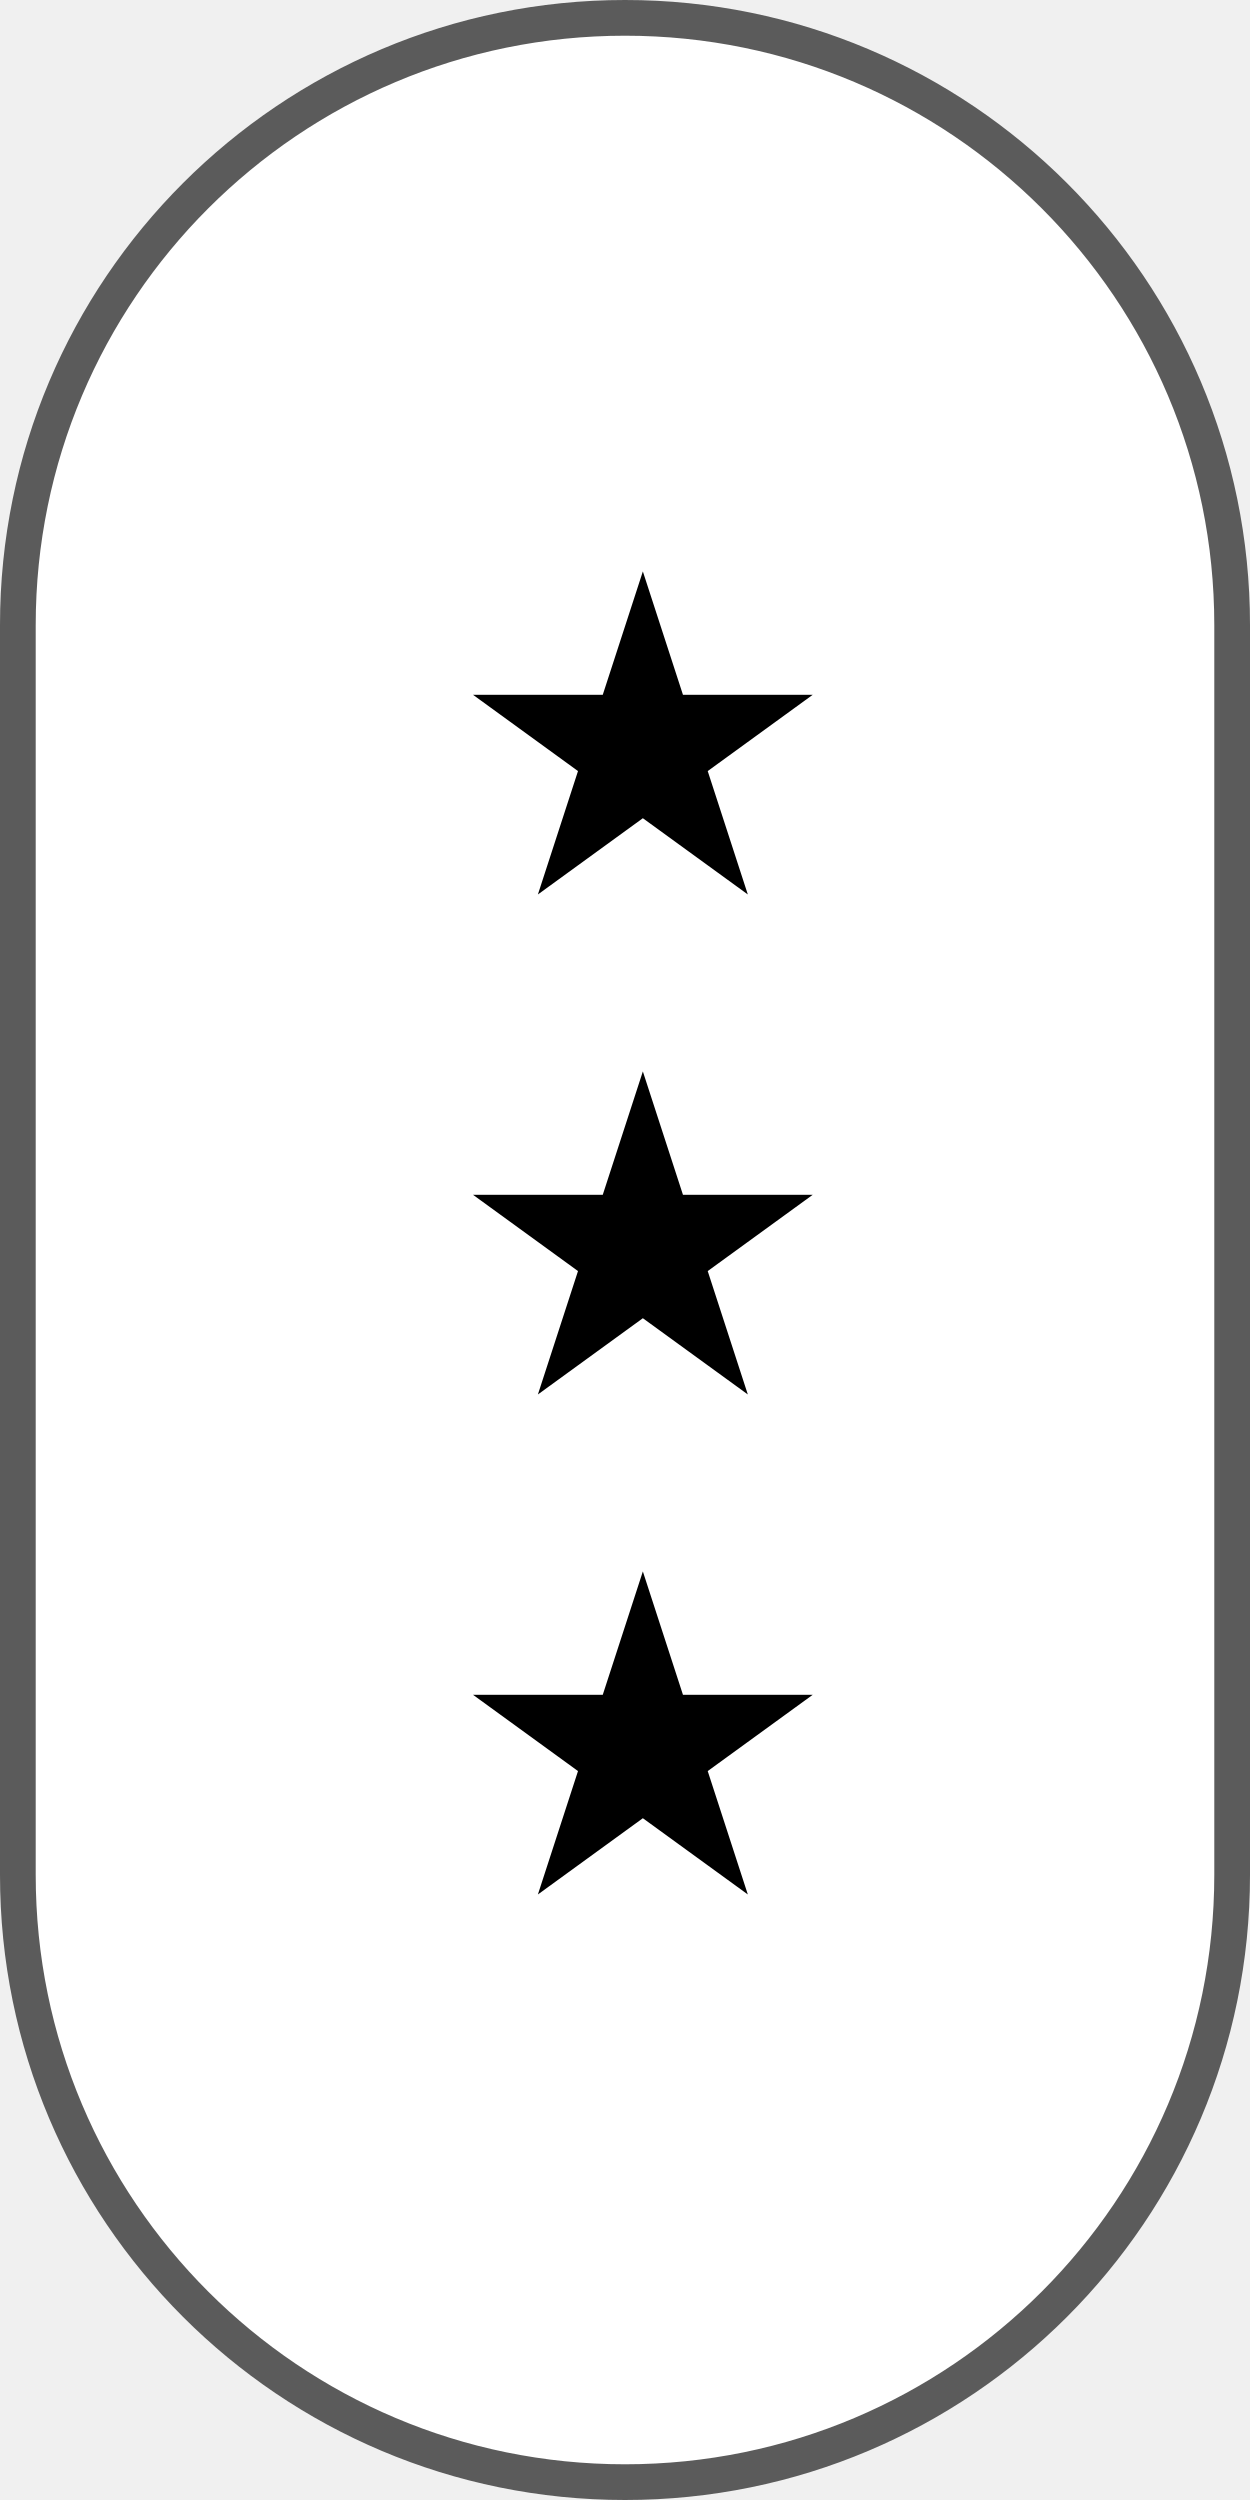
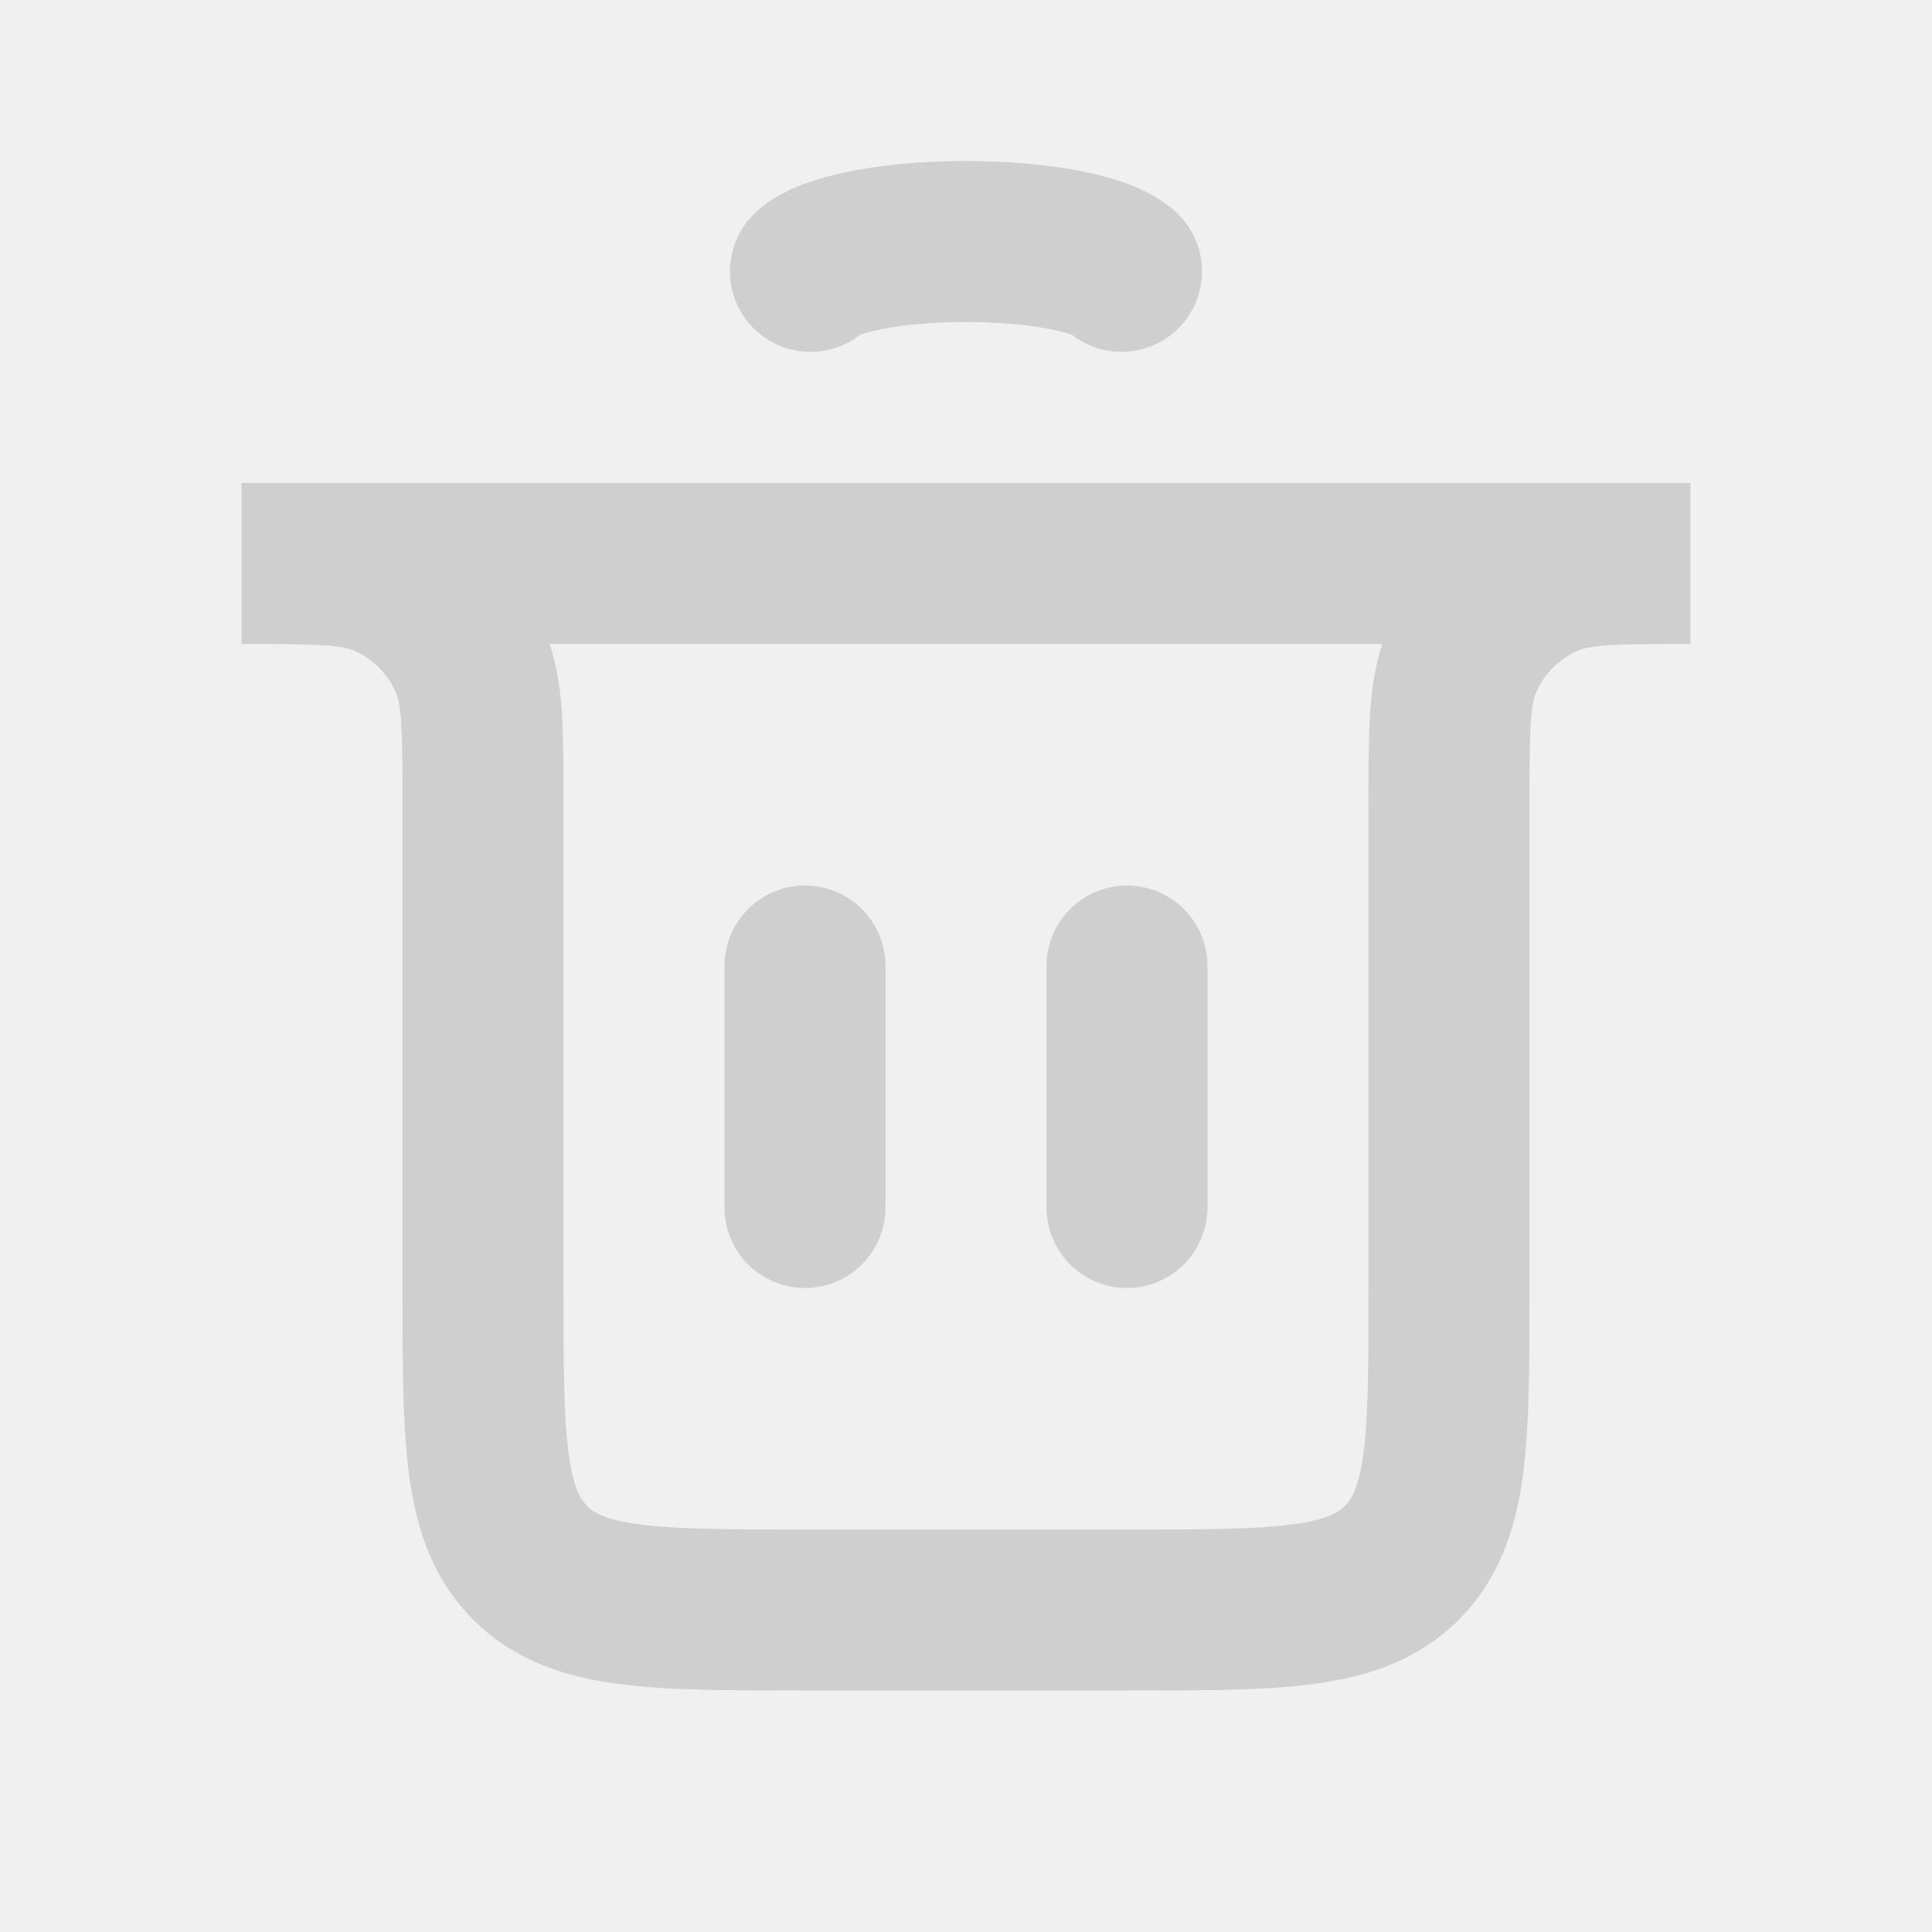
- <svg xmlns="http://www.w3.org/2000/svg" width="35" height="70" viewBox="0 0 35 70" fill="none">
-   <rect x="0.5" y="0.5" width="34" height="69" rx="17" fill="white" stroke="#5B5B5B" />
-   <path d="M18 30L19.123 33.455H22.755L19.816 35.59L20.939 39.045L18 36.91L15.061 39.045L16.184 35.59L13.245 33.455H16.877L18 30Z" fill="black" />
-   <path d="M18 16L19.123 19.455H22.755L19.816 21.59L20.939 25.045L18 22.91L15.061 25.045L16.184 21.59L13.245 19.455H16.877L18 16Z" fill="black" />
-   <path d="M18 44L19.123 47.455H22.755L19.816 49.59L20.939 53.045L18 50.91L15.061 53.045L16.184 49.59L13.245 47.455H16.877L18 44Z" fill="black" />
+ <svg xmlns="http://www.w3.org/2000/svg" width="24" height="24" viewBox="0 0 24 24" fill="none">
+   <path d="M10 15L10 12" stroke="#CFCFCF" stroke-width="2" stroke-linecap="round" />
+   <path d="M14 15L14 12" stroke="#CFCFCF" stroke-width="2" stroke-linecap="round" />
+   <path d="M3 7H21V7C20.068 7 19.602 7 19.235 7.152C18.745 7.355 18.355 7.745 18.152 8.235C18 8.602 18 9.068 18 10V16C18 17.886 18 18.828 17.414 19.414C16.828 20 15.886 20 14 20H10C8.114 20 7.172 20 6.586 19.414C6 18.828 6 17.886 6 16V10C6 9.068 6 8.602 5.848 8.235C5.645 7.745 5.255 7.355 4.765 7.152C4.398 7 3.932 7 3 7V7Z" stroke="#CFCFCF" stroke-width="2" stroke-linecap="round" />
+   <path d="M10.068 3.371C10.182 3.264 10.433 3.17 10.783 3.103C11.132 3.036 11.56 3 12 3C12.44 3 12.868 3.036 13.217 3.103C13.567 3.17 13.818 3.264 13.932 3.371" stroke="#CFCFCF" stroke-width="2" stroke-linecap="round" />
</svg>
